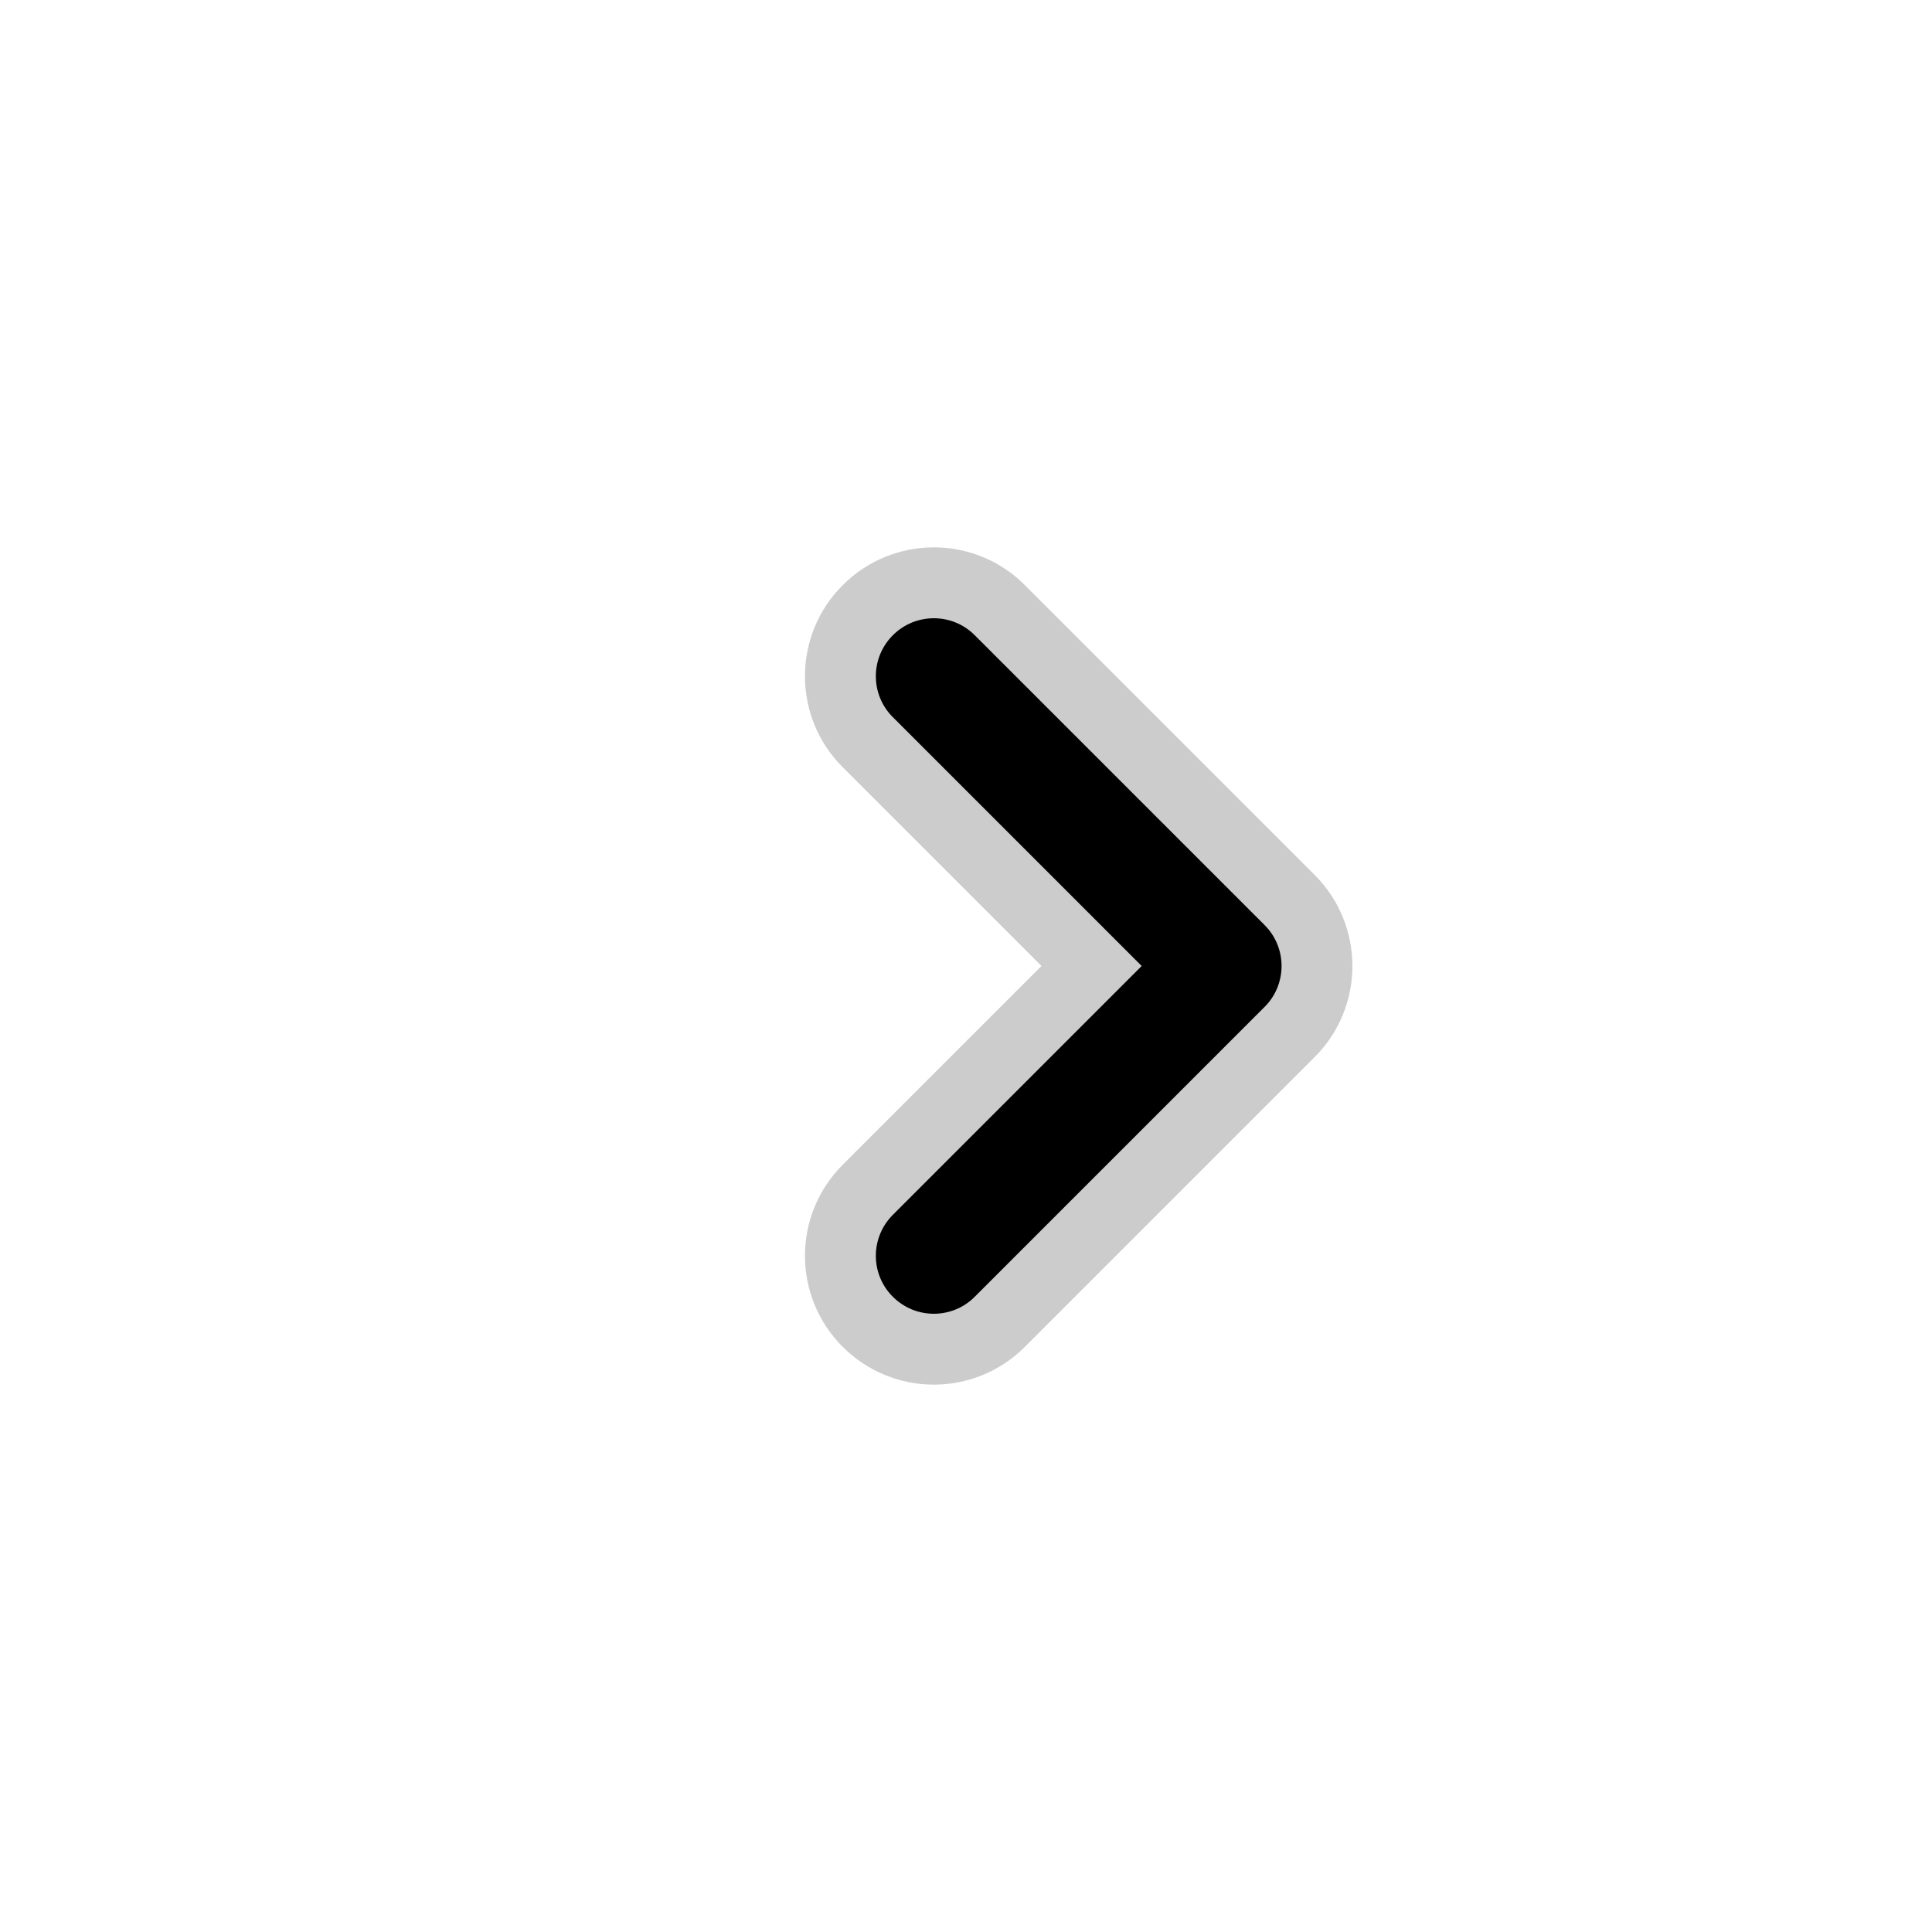
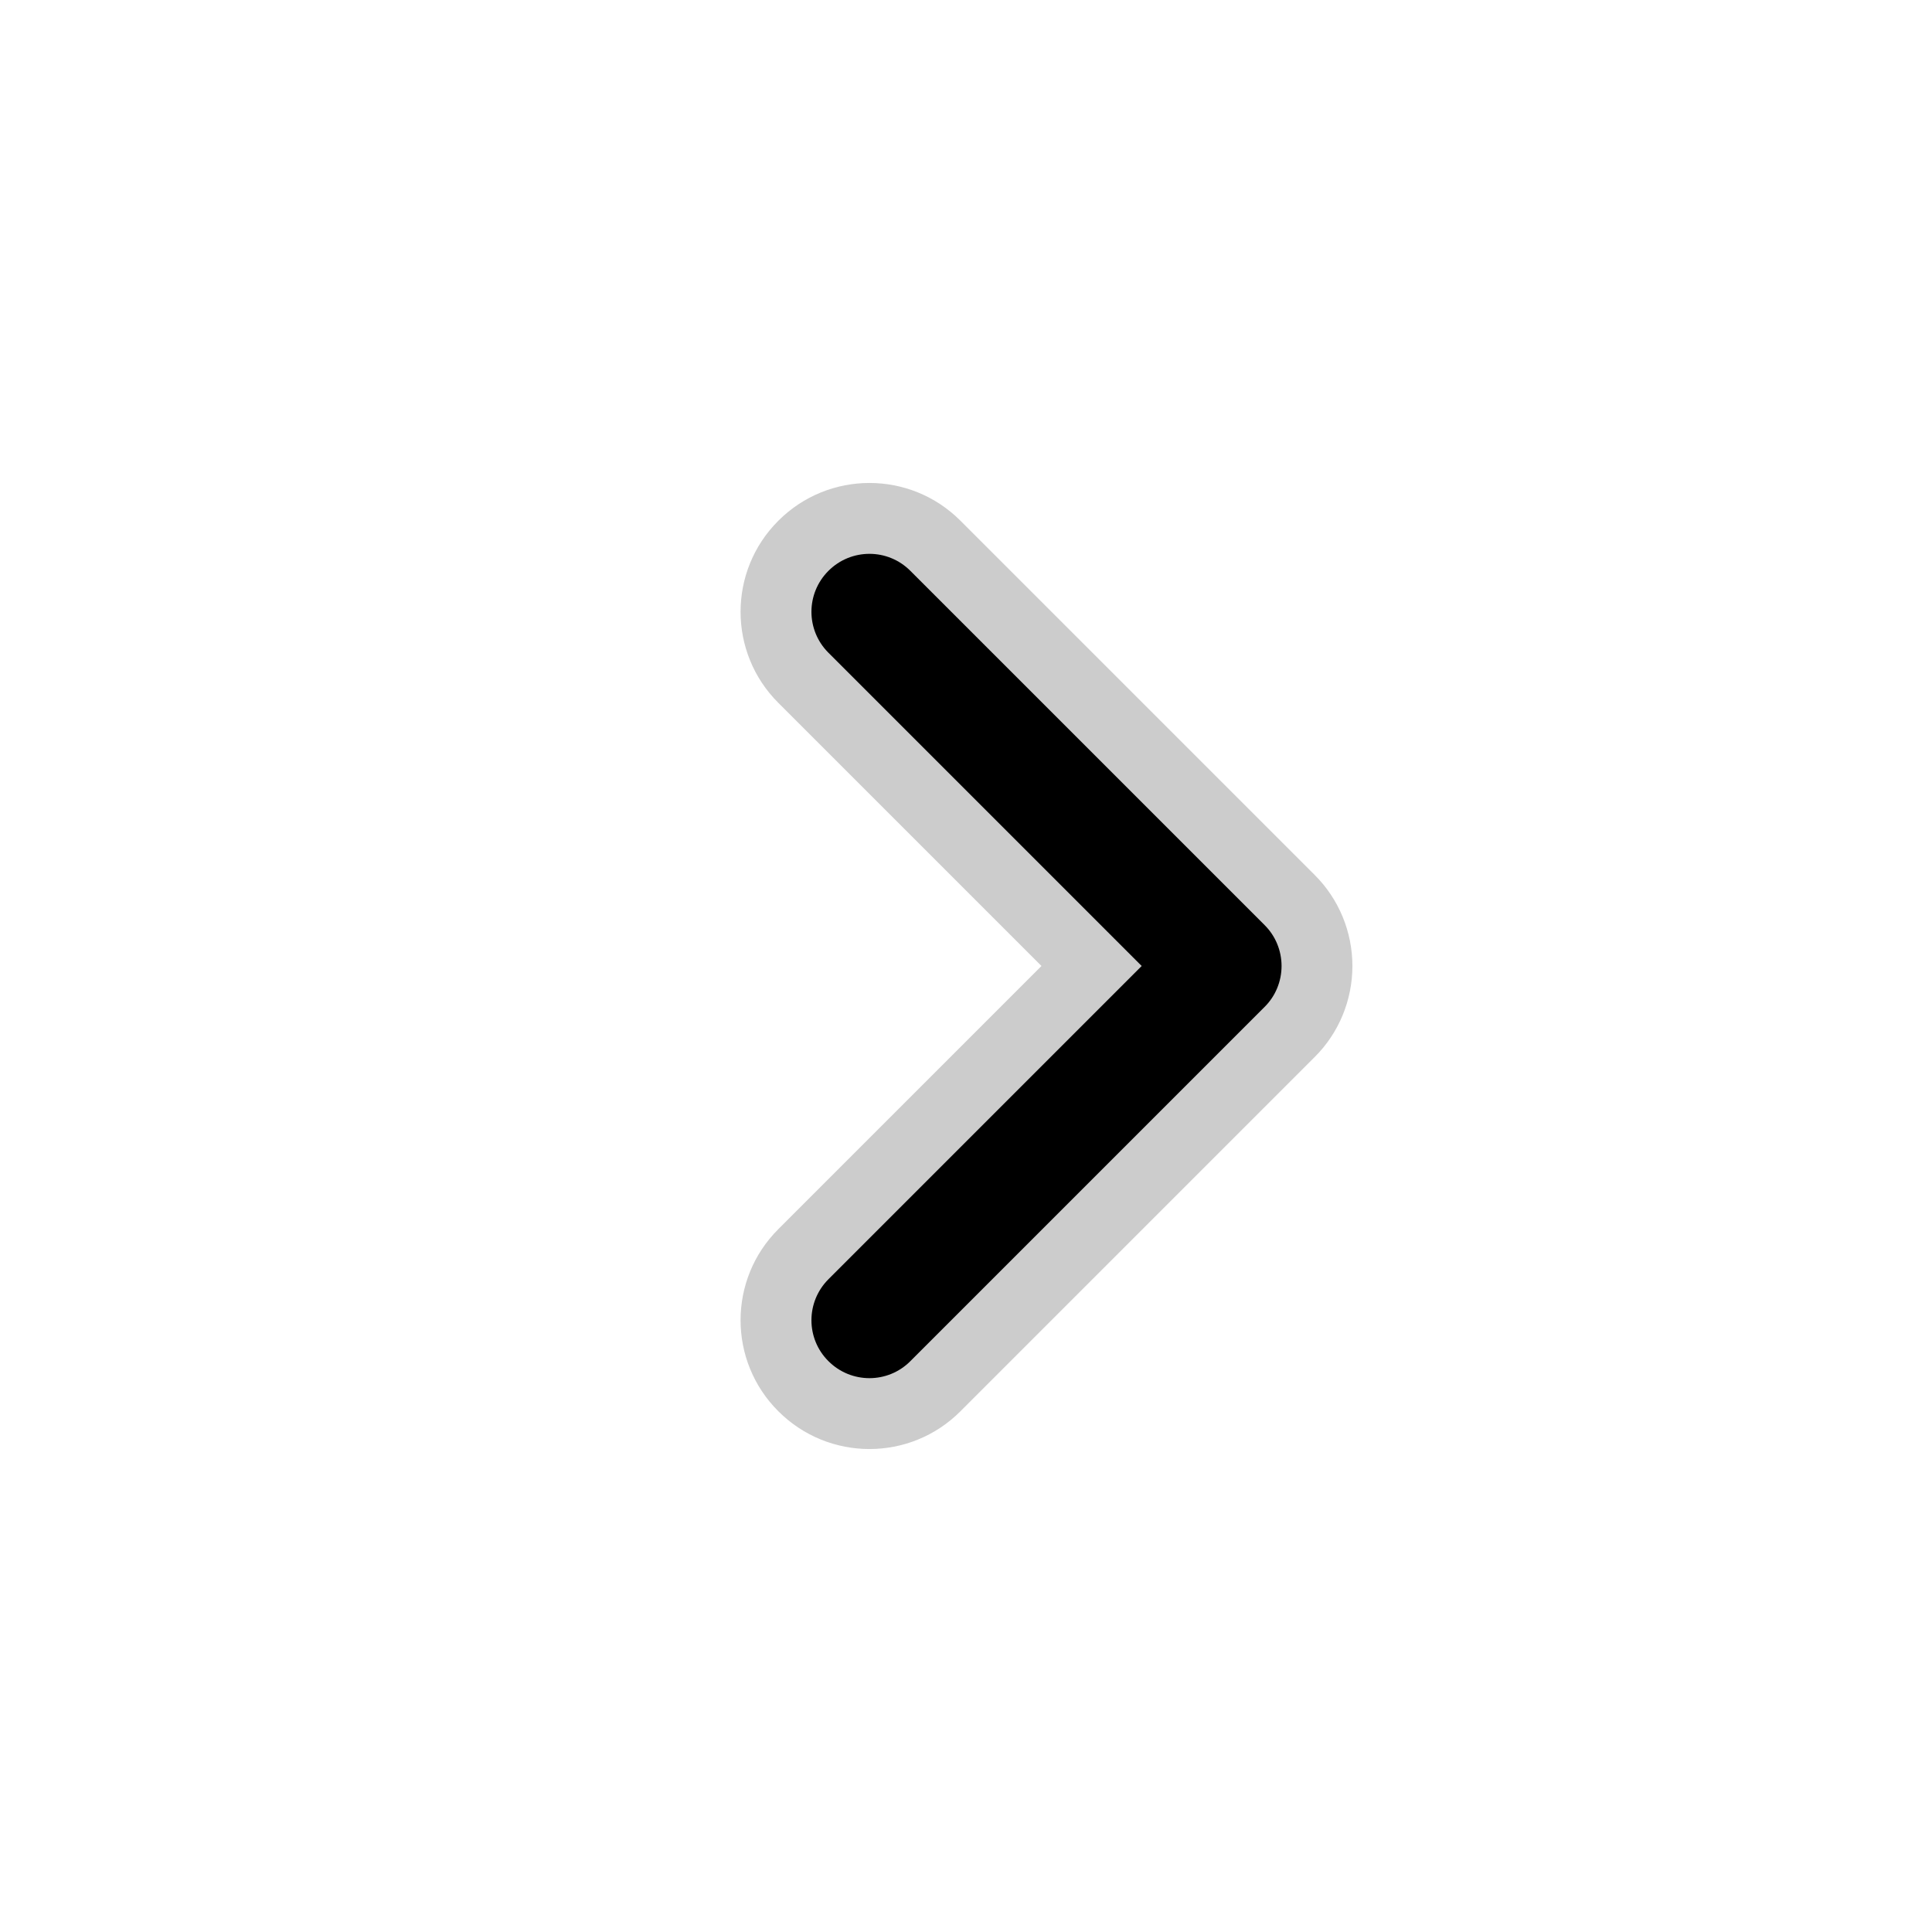
<svg xmlns="http://www.w3.org/2000/svg" width="15" height="15" fill="none">
-   <path fill-rule="evenodd" clip-rule="evenodd" d="M6.543 4.543C6.934 4.152 7.567 4.152 7.957 4.543L10.207 6.793C10.395 6.98 10.5 7.235 10.5 7.5C10.5 7.765 10.395 8.02 10.207 8.207L7.957 10.457C7.567 10.848 6.934 10.848 6.543 10.457C6.152 10.067 6.152 9.433 6.543 9.043L8.086 7.5L6.543 5.957C6.152 5.567 6.152 4.933 6.543 4.543Z" fill="currentColor" opacity=".2" />
-   <path fill-rule="evenodd" clip-rule="evenodd" d="M6.932 4.932C7.108 4.756 7.393 4.756 7.568 4.932L9.818 7.182C9.903 7.266 9.95 7.381 9.95 7.5C9.95 7.619 9.903 7.734 9.818 7.818L7.568 10.068C7.393 10.244 7.108 10.244 6.932 10.068C6.756 9.893 6.756 9.608 6.932 9.432L8.864 7.5L6.932 5.568C6.756 5.393 6.756 5.108 6.932 4.932Z" fill="currentColor" />
+   <path fill-rule="evenodd" clip-rule="evenodd" d="M6.043 4.043C6.434 3.652 7.067 3.652 7.457 4.043L10.207 6.793C10.395 6.98 10.5 7.235 10.5 7.5C10.5 7.765 10.395 8.02 10.207 8.207L7.457 10.957C7.067 11.348 6.434 11.348 6.043 10.957C5.652 10.567 5.652 9.933 6.043 9.543L8.086 7.5L6.043 5.457C5.652 5.067 5.652 4.433 6.043 4.043Z" fill="currentColor" opacity=".2" />
+   <path fill-rule="evenodd" clip-rule="evenodd" d="M6.432 4.432C6.608 4.256 6.893 4.256 7.068 4.432L9.818 7.182C9.903 7.266 9.95 7.381 9.95 7.5C9.95 7.619 9.903 7.734 9.818 7.818L7.068 10.568C6.893 10.744 6.608 10.744 6.432 10.568C6.256 10.393 6.256 10.108 6.432 9.932L8.864 7.5L6.432 5.068C6.256 4.892 6.256 4.608 6.432 4.432Z" fill="currentColor" />
</svg>
